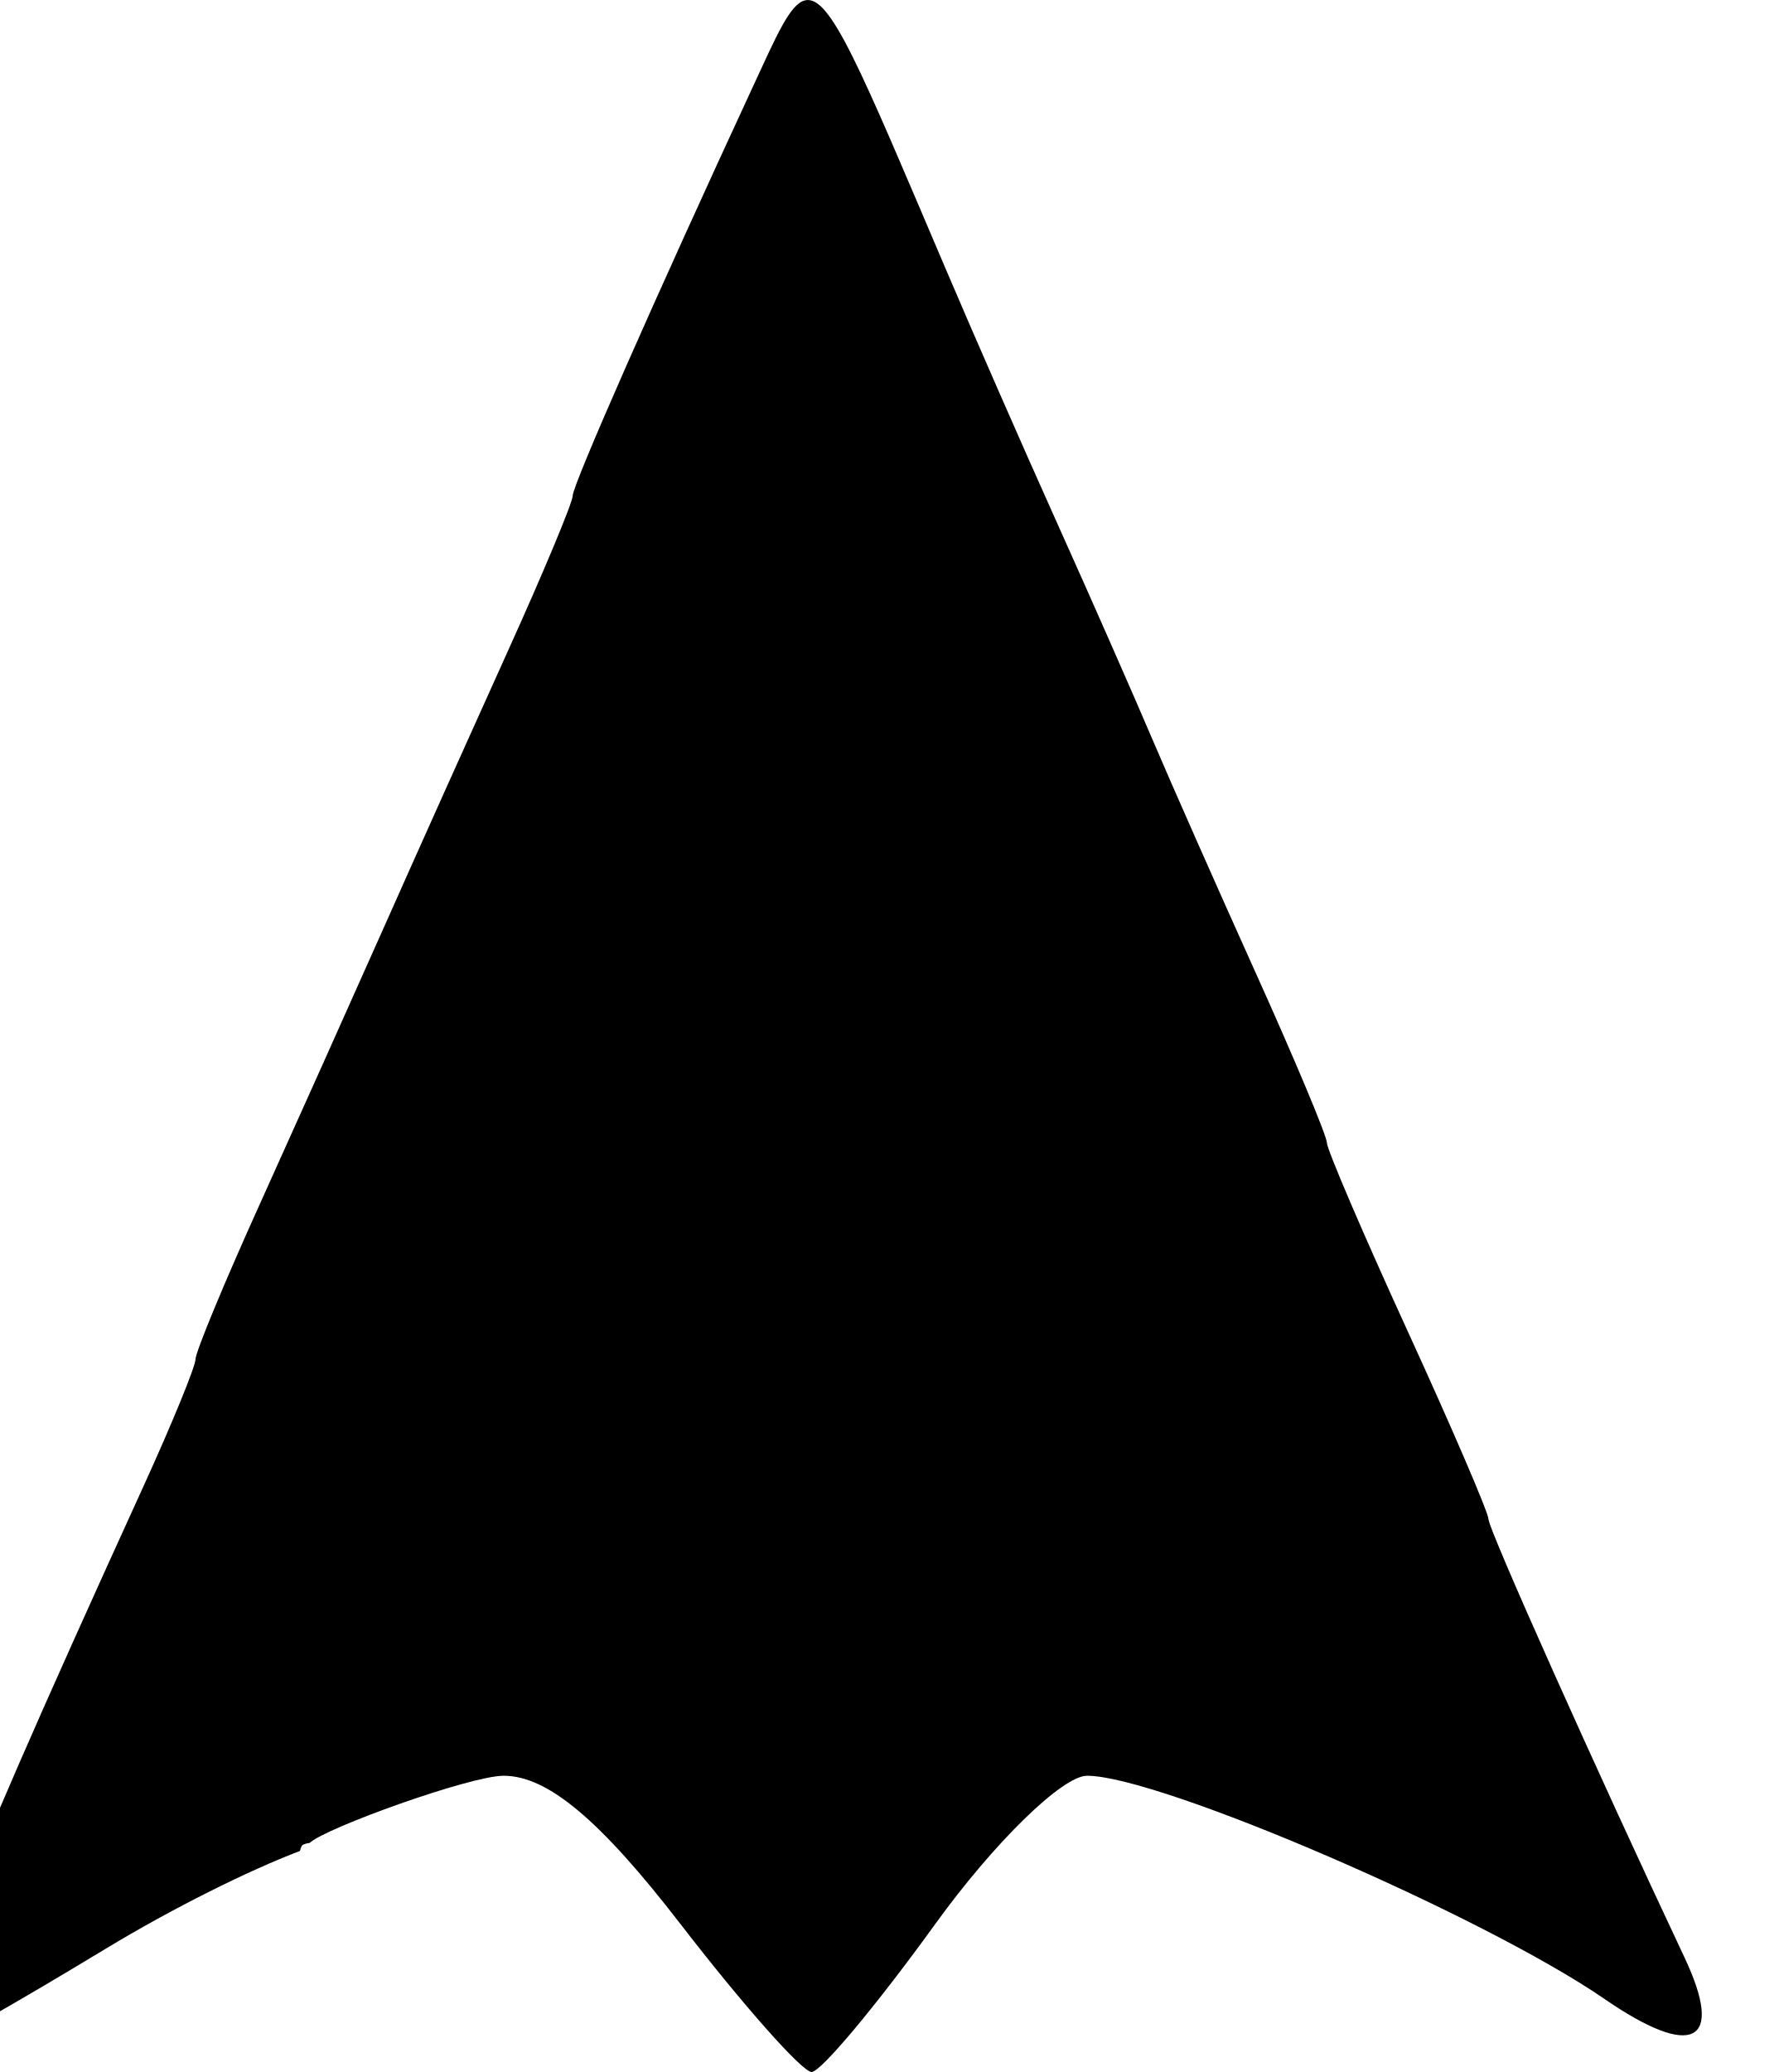
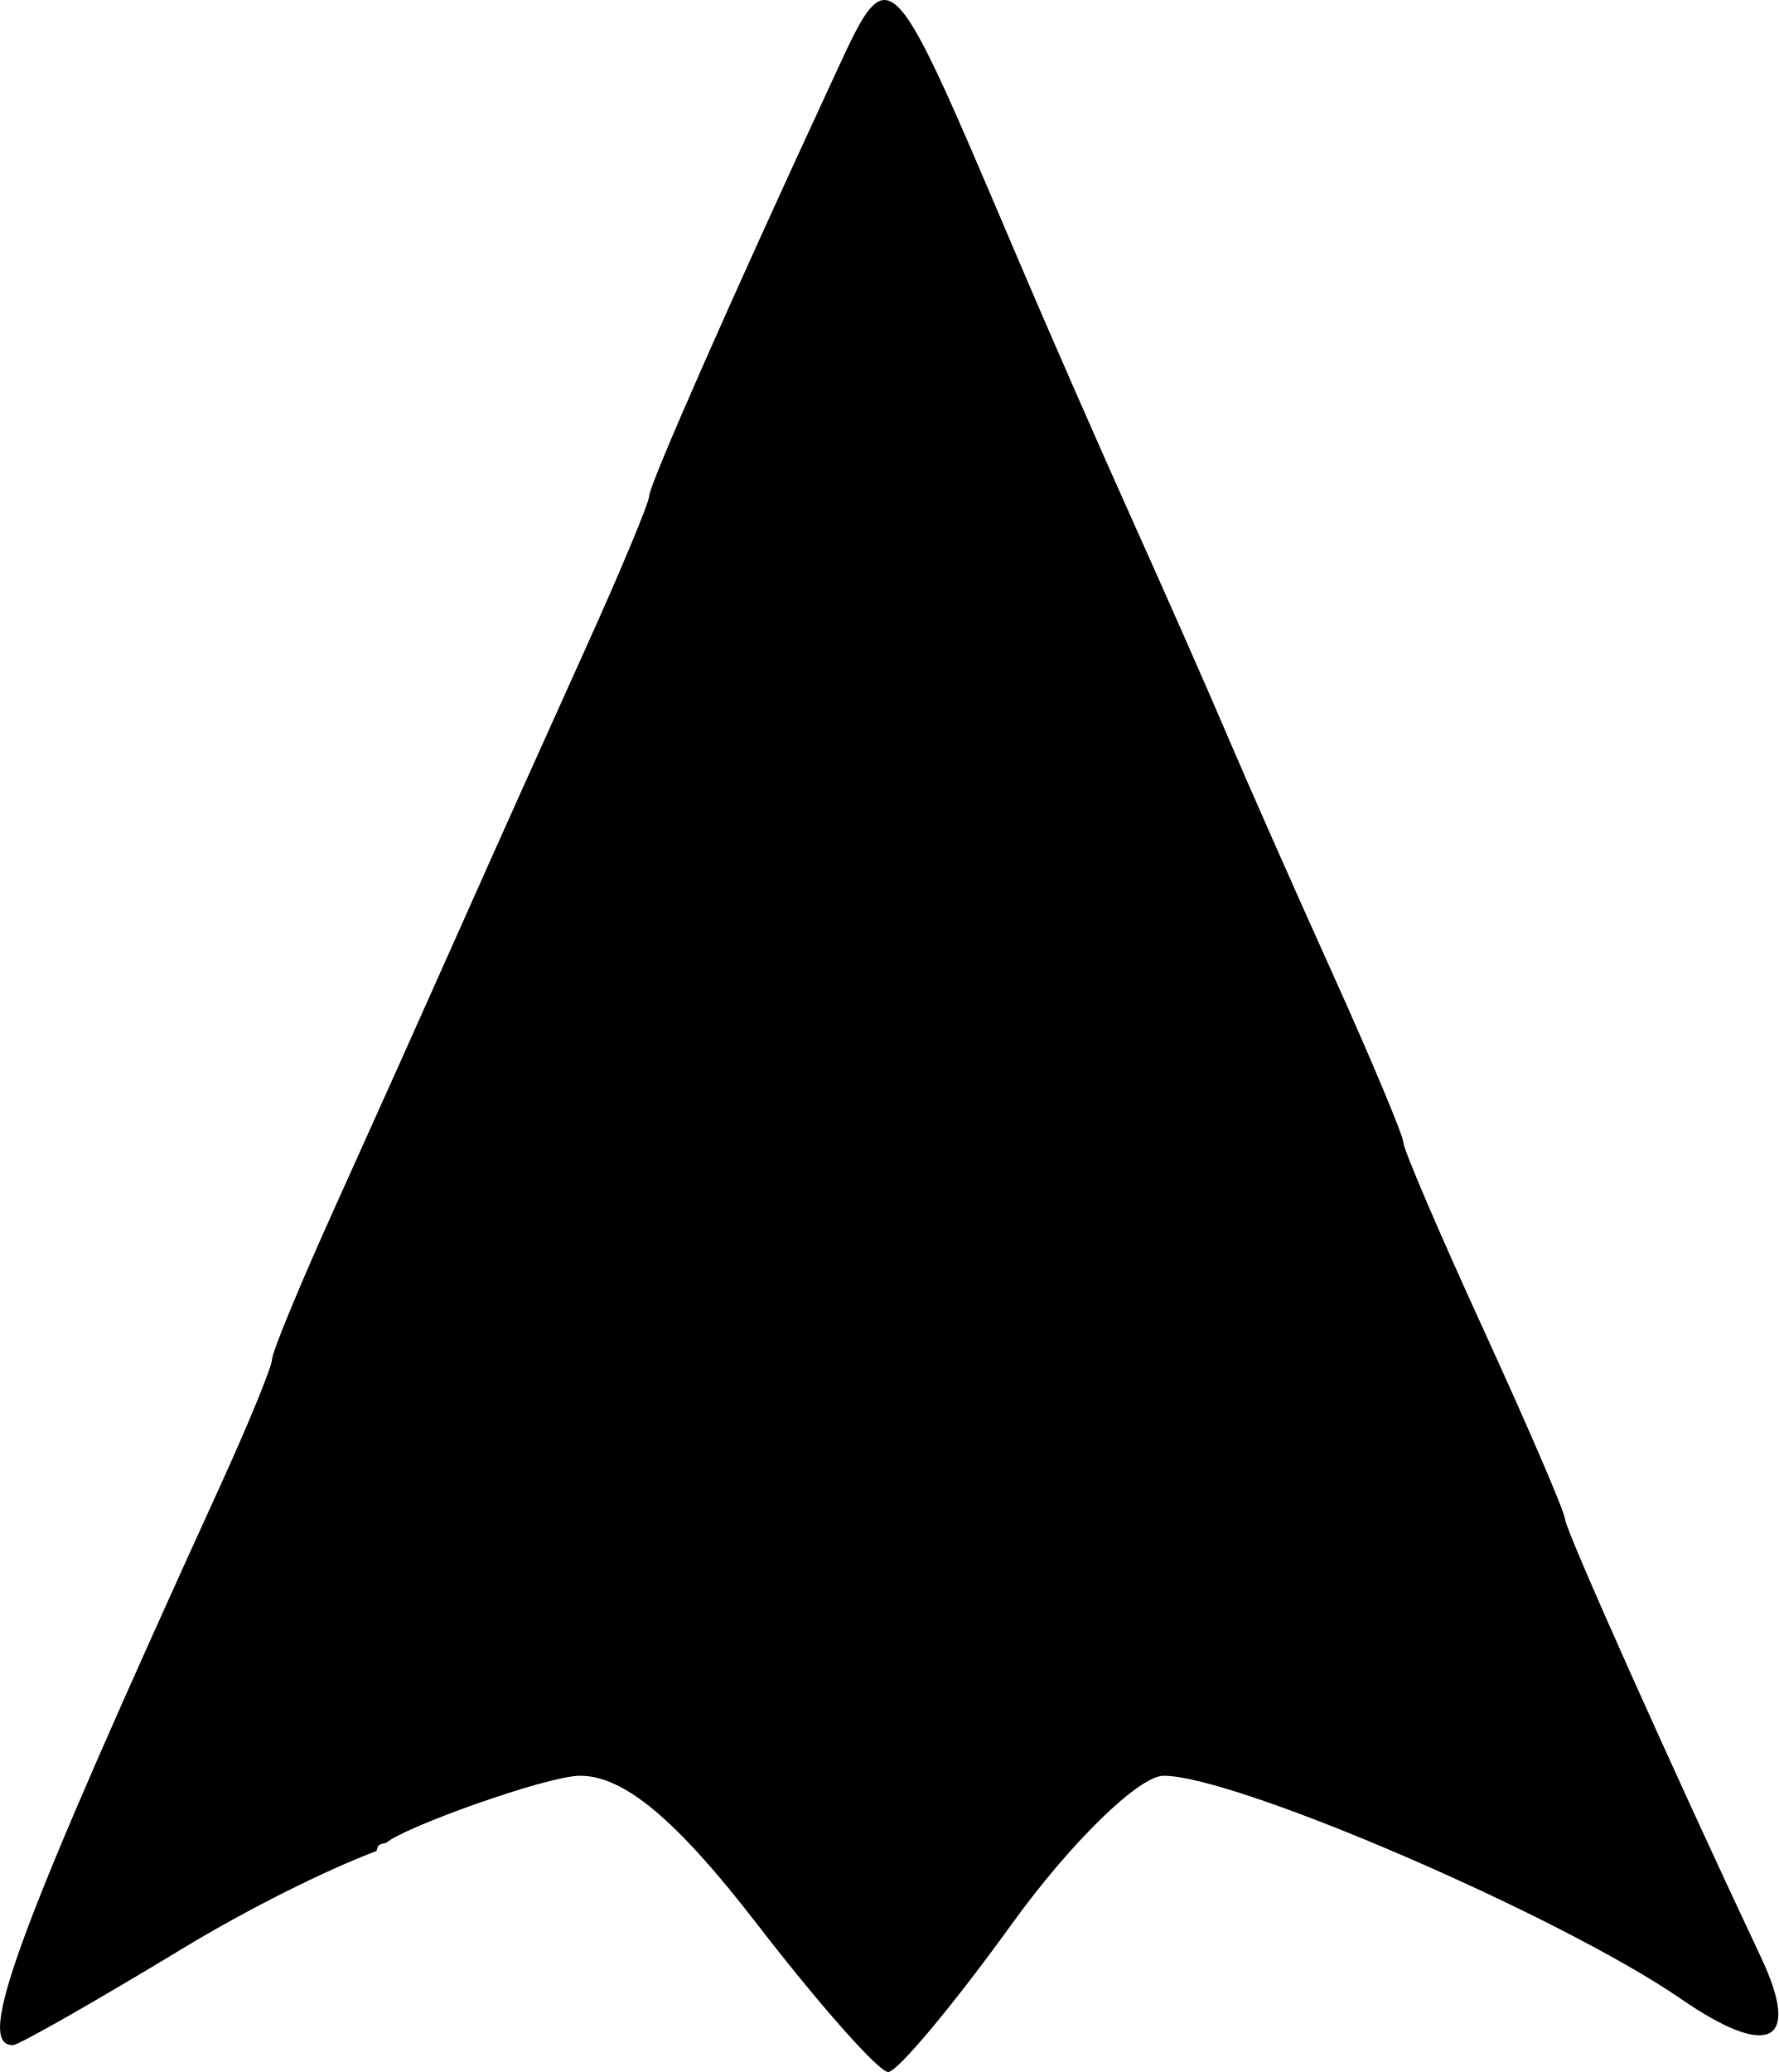
<svg xmlns="http://www.w3.org/2000/svg" version="1.1" id="svg833" width="44.01" height="51.266" viewBox="0 0 44.01 51.266">
  <defs id="defs837" />
-   <g id="g841" transform="translate(-115.1104,-2.908746)">
+   <g id="g841" transform="translate(-113.2158,-2.908746)">
    <path id="path845" style="fill:#000000;stroke-width:0.667" d="m 135.036,2.917 c -0.373,0.086 -0.706,0.87 -1.273,2.094 -2.443,5.271 -4.48,9.896 -4.48,10.166 0,0.162 -0.716,1.879 -1.592,3.814 -0.876,1.936 -2.261,5.02 -3.076,6.854 -0.815,1.833 -2.199,4.918 -3.074,6.854 -0.876,1.936 -1.592,3.663 -1.592,3.84 0,0.176 -0.58,1.592 -1.289,3.146 -5.053,11.074 -6.073,13.826 -5.125,13.826 0.139,0 2.013,-1.067 4.166,-2.371 1.688,-1.023 3.58,-1.959 4.832,-2.434 0.014,-0.046 0.026,-0.093 0.051,-0.133 0.014,-0.022 0.046,-0.029 0.07,-0.039 0.05,-0.019 0.086,-0.019 0.121,-0.027 0.374,-0.364 3.971,-1.662 4.799,-1.662 1.087,0 2.387,1.089 4.375,3.666 1.556,2.017 3.018,3.666 3.248,3.664 0.23,-0.002 1.609,-1.653 3.064,-3.668 1.456,-2.015 3.144,-3.662 3.752,-3.662 1.788,0 9.8,3.455 12.807,5.523 2.186,1.504 2.979,1.094 1.98,-1.025 -2.181,-4.628 -4.852,-10.598 -4.852,-10.846 0,-0.158 -0.9,-2.251 -2,-4.652 -1.1,-2.402 -2,-4.501 -2,-4.664 0,-0.163 -0.782,-2.031 -1.738,-4.15 -0.956,-2.119 -2.122,-4.754 -2.59,-5.854 -0.468,-1.1 -1.525,-3.499 -2.35,-5.332 -0.825,-1.833 -2.075,-4.684 -2.777,-6.334 -2.104,-4.94 -2.835,-6.737 -3.457,-6.594 z" />
  </g>
</svg>
